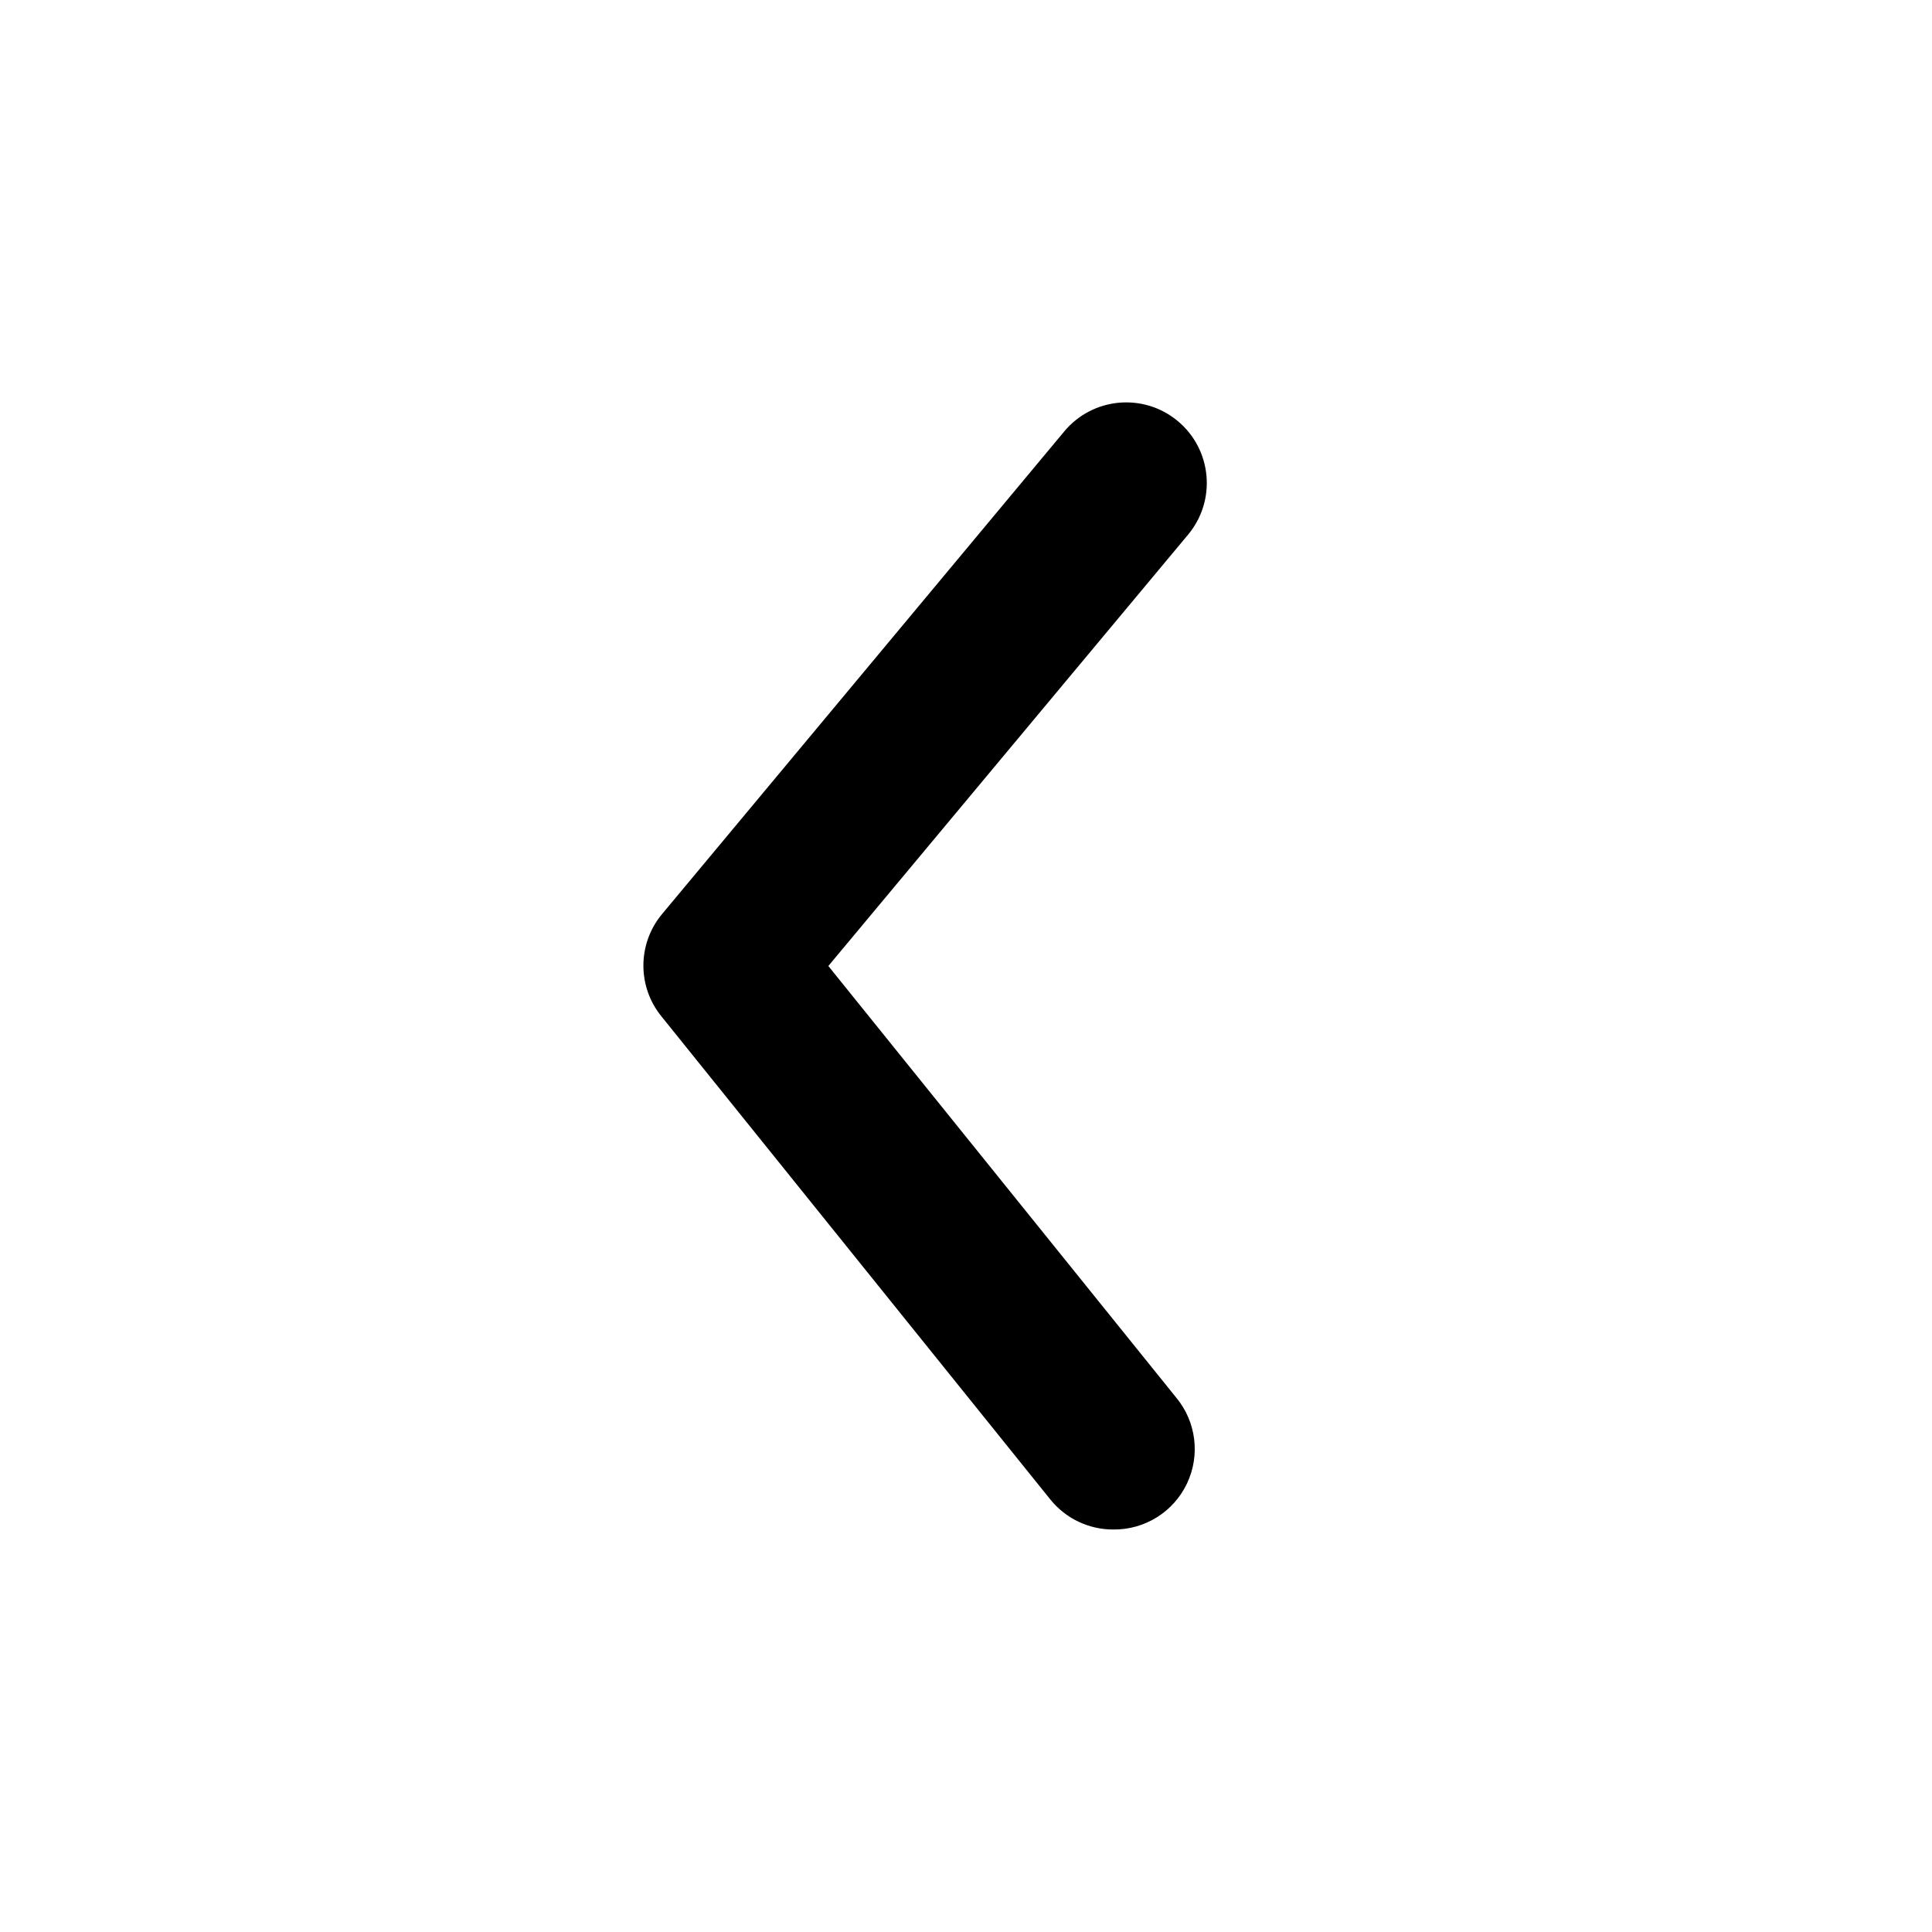
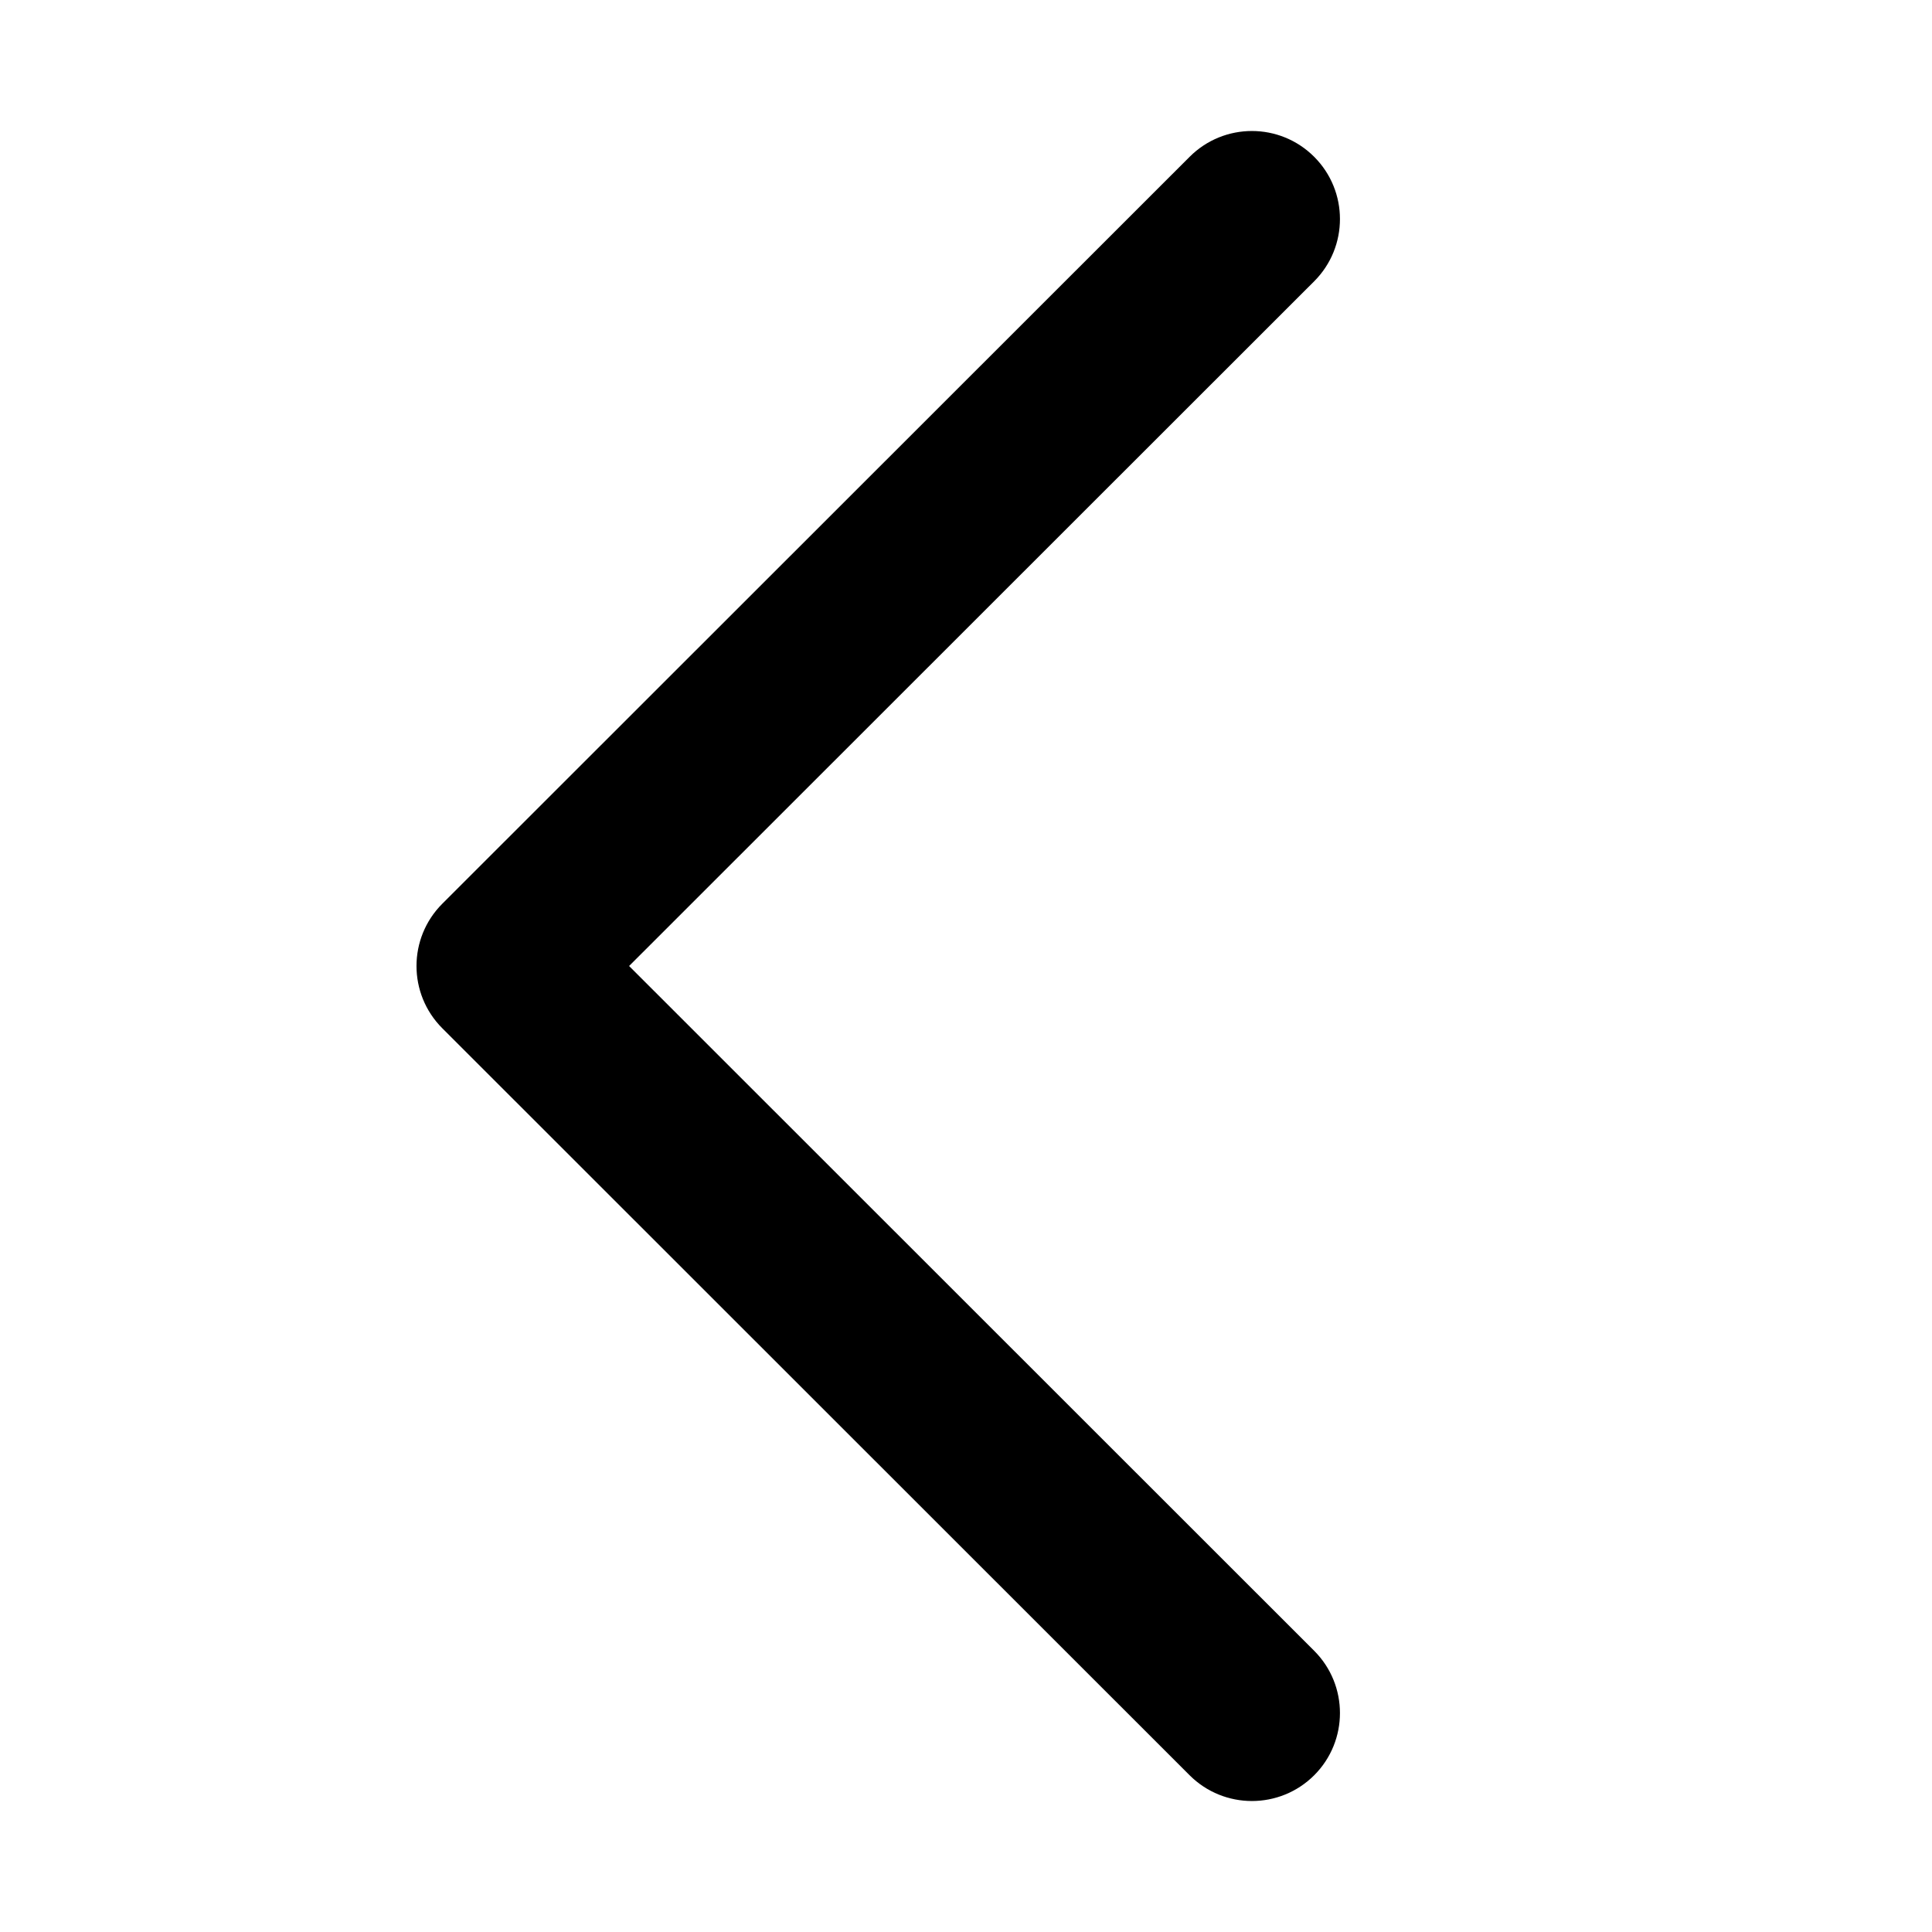
- <svg xmlns="http://www.w3.org/2000/svg" fill="#000000" width="800px" height="800px" viewBox="0 0 24 24">
-   <g data-name="Layer 2">
-     <g data-name="arrow-ios-back">
-       <rect width="24" height="24" transform="rotate(90 12 12)" opacity="0" />
-       <path d="M13.83 19a1 1 0 0 1-.78-.37l-4.83-6a1 1 0 0 1 0-1.27l5-6a1 1 0 0 1 1.54 1.28L10.29 12l4.32 5.36a1 1 0 0 1-.78 1.64z" />
-     </g>
-   </g>
+ <svg xmlns="http://www.w3.org/2000/svg" class="svg-icon" style="width: 1em; height: 1em;vertical-align: middle;fill: currentColor;overflow: hidden;" viewBox="0 0 1024 1024" version="1.1">
+   <path d="M333.436 512.002l363.098-362.901c18.226-18.226 18.226-47.771 0-65.998s-47.771-18.226-65.998 0L234.423 479.001c-18.226 18.226-18.226 47.771 0 65.998l396.113 395.943c18.227 18.181 47.772 18.181 65.998 0 18.226-18.227 18.226-47.772 0-65.998L333.436 512.002z" />
</svg>
